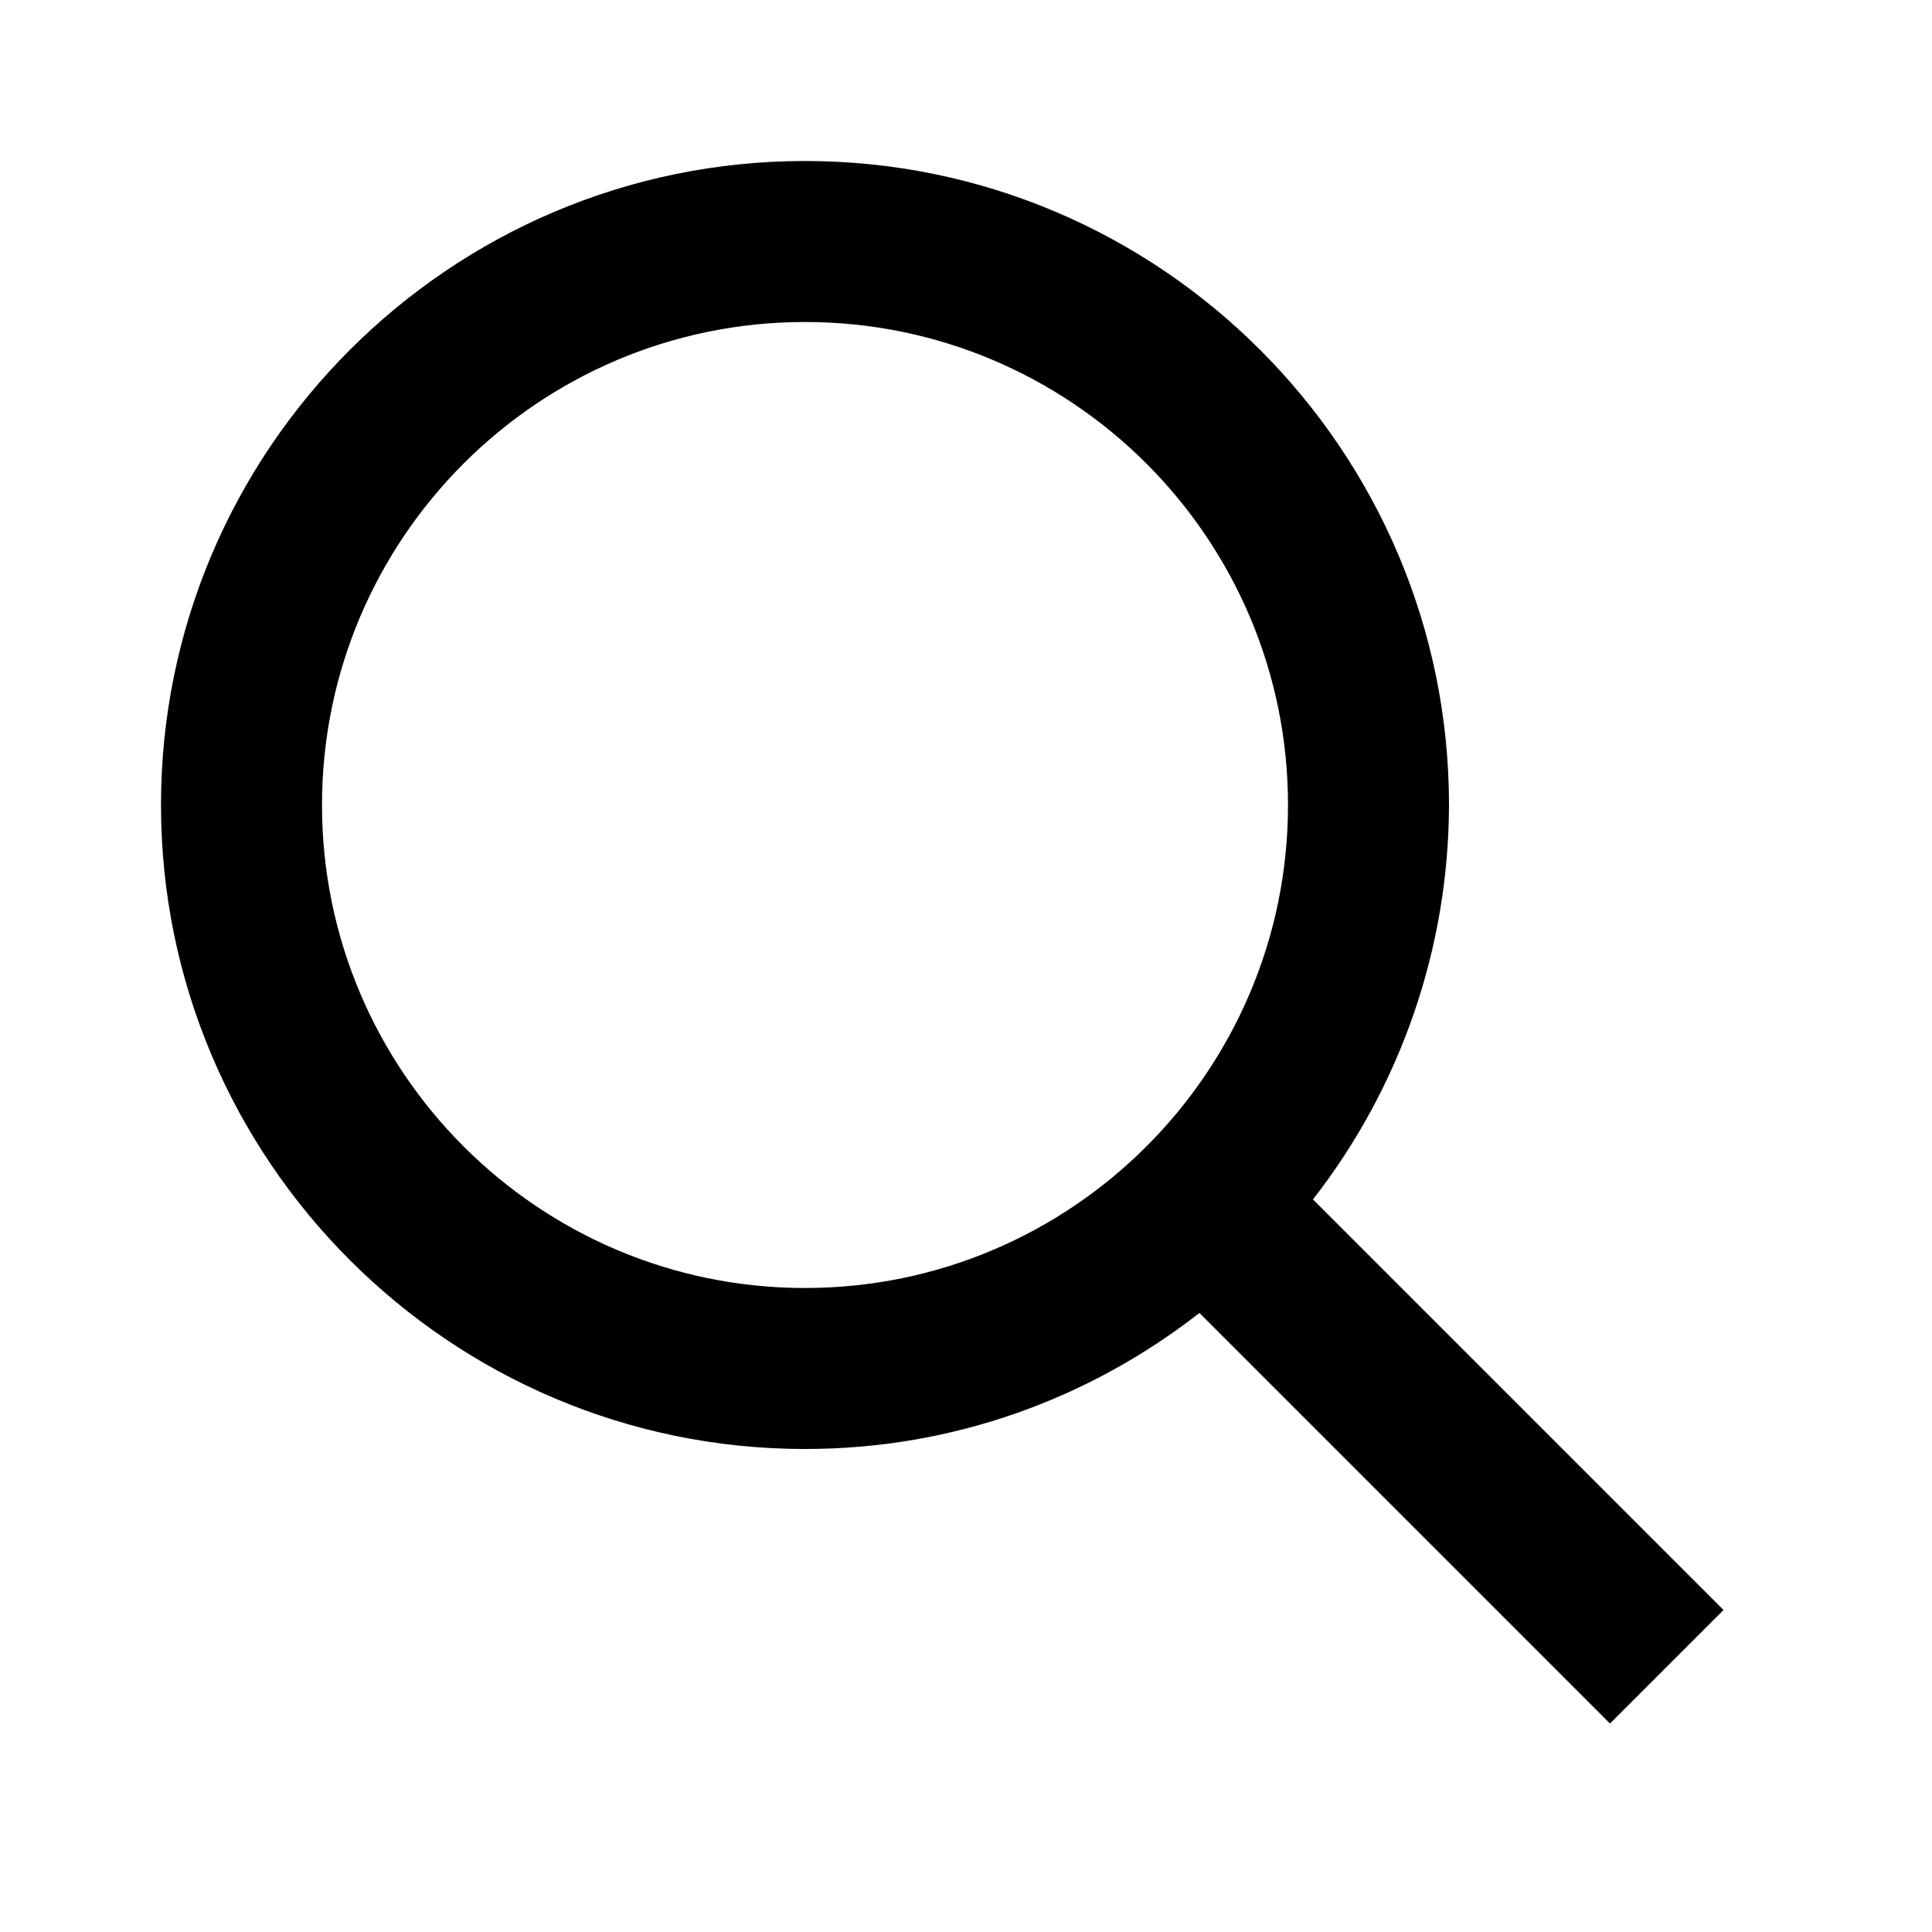
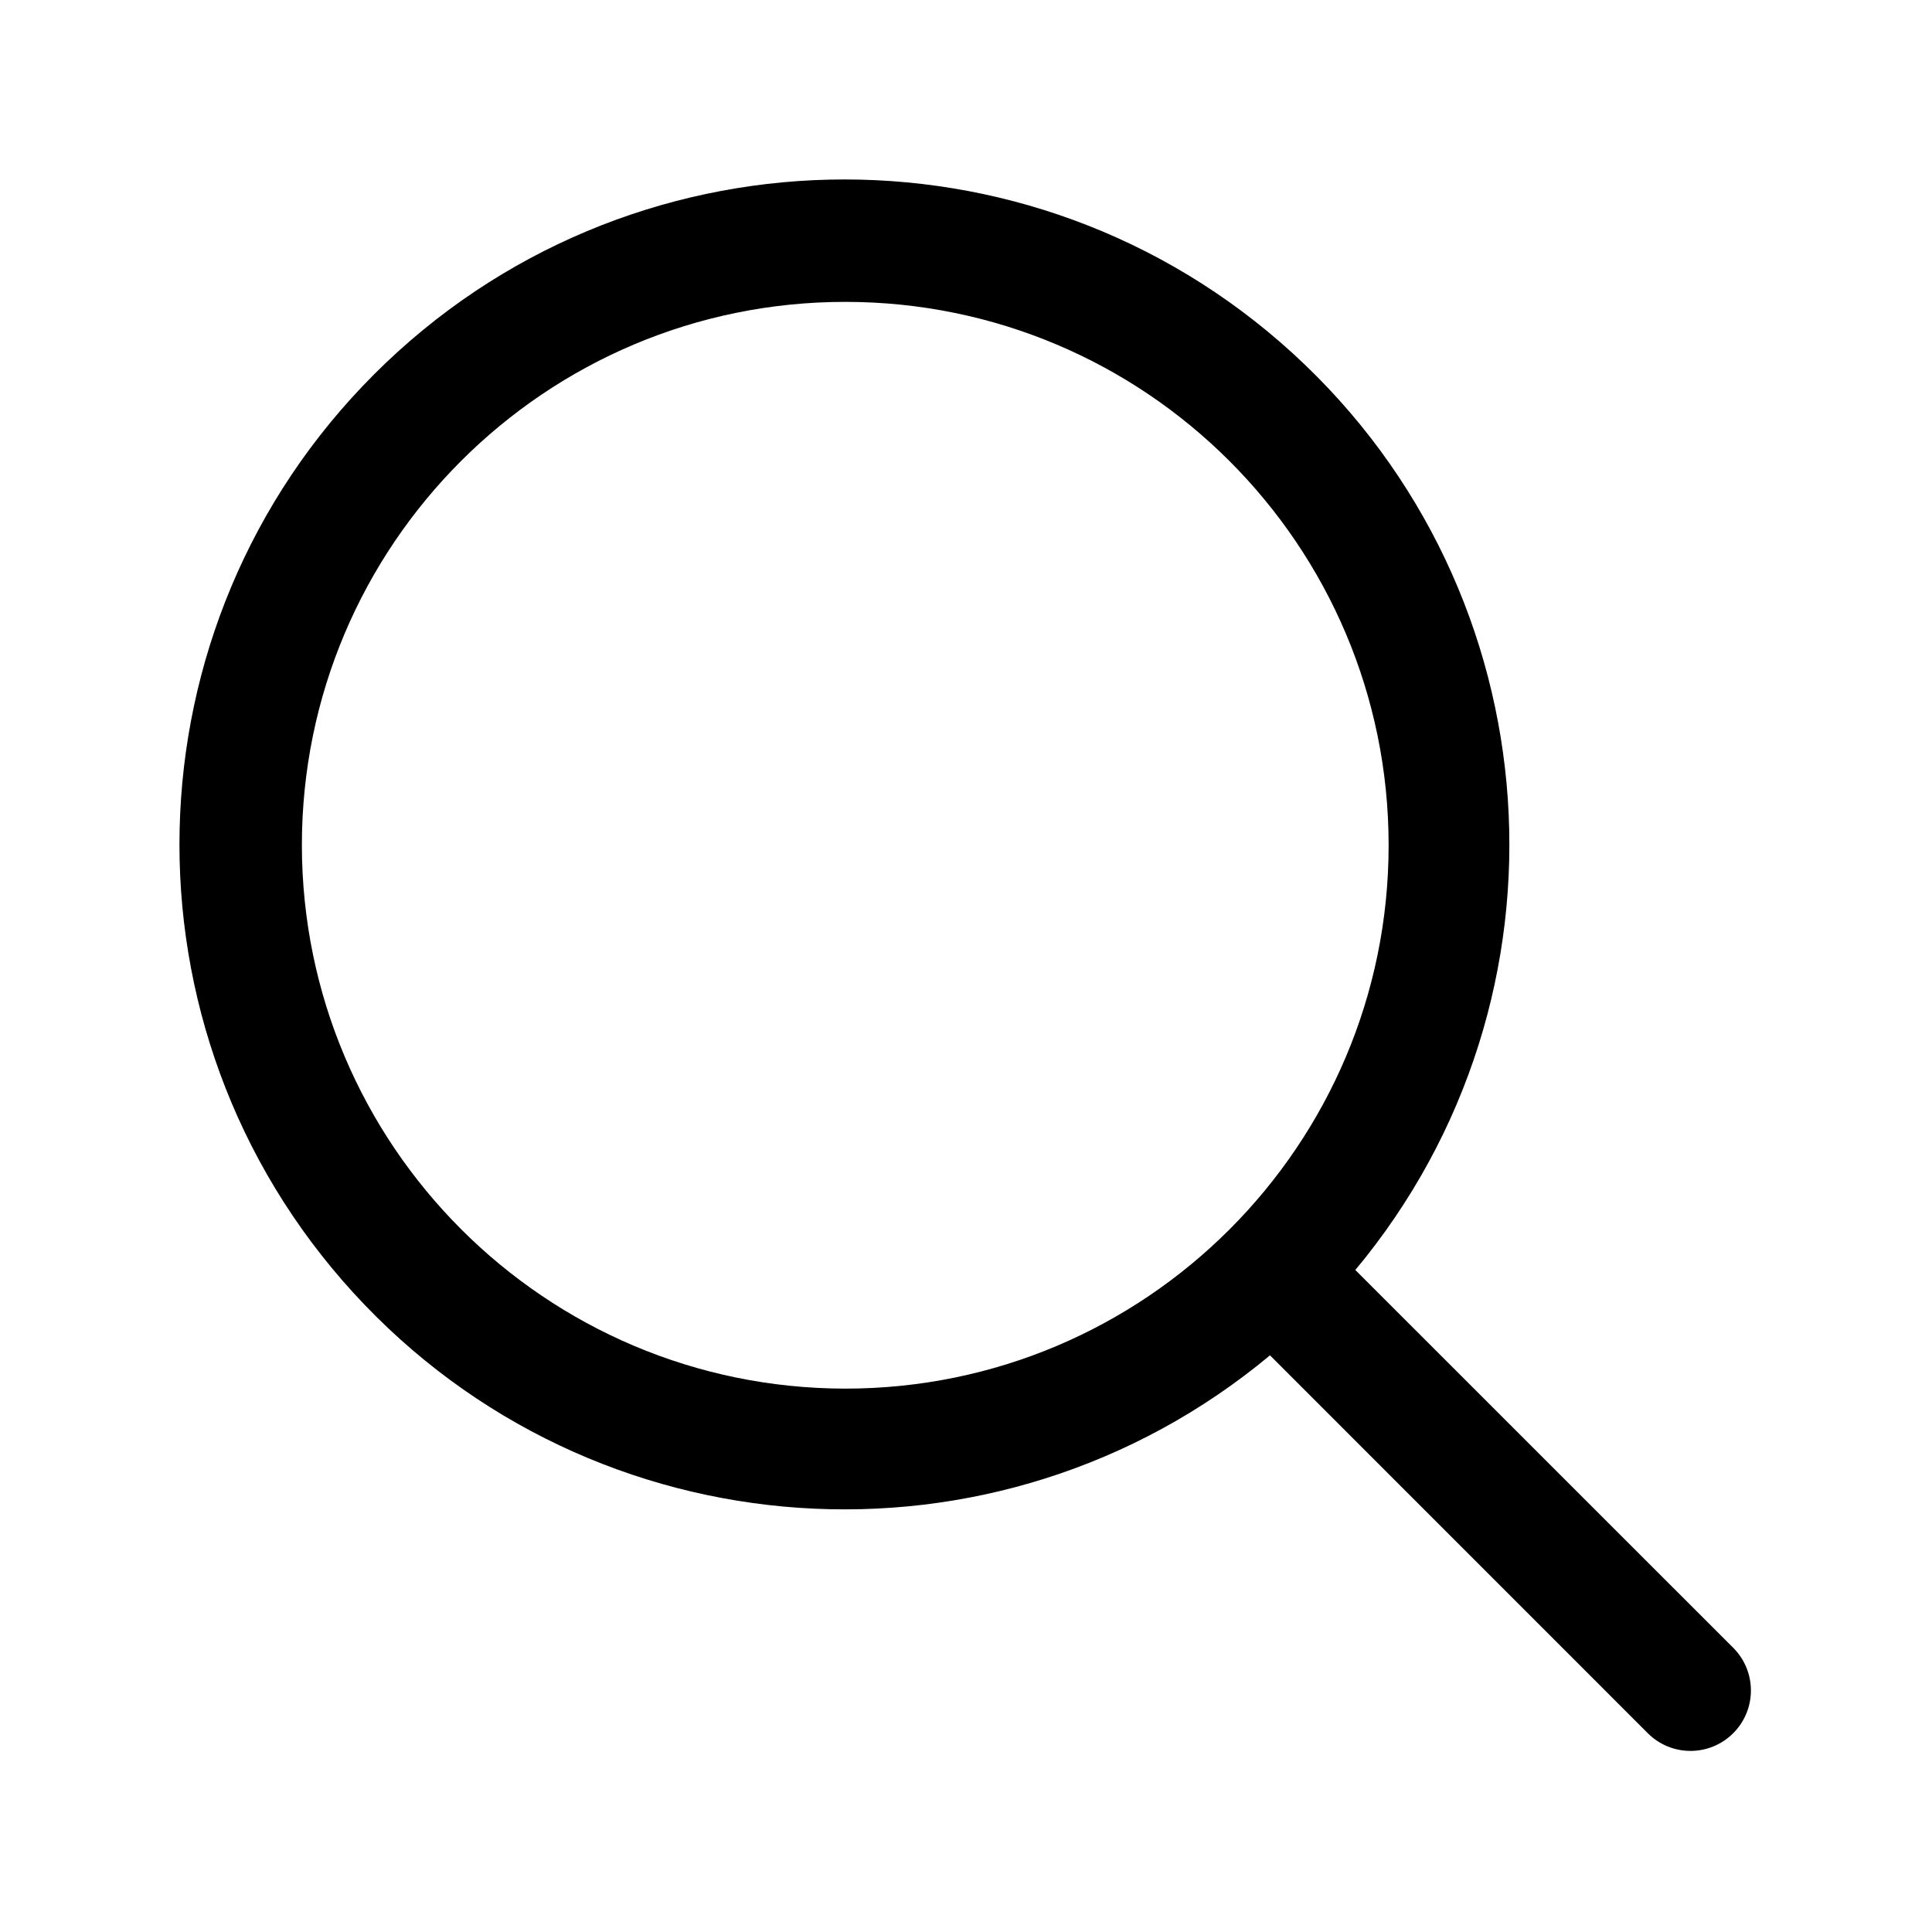
- <svg xmlns="http://www.w3.org/2000/svg" width="1em" height="1em" viewBox="0 0 24 24">
-   <path fill="currentColor" d="M18 10c0-4.41-3.59-8-8-8s-8 3.59-8 8s3.59 8 8 8c1.85 0 3.54-.63 4.9-1.69l5.1 5.1L21.41 20l-5.1-5.1A8 8 0 0 0 18 10M4 10c0-3.31 2.69-6 6-6s6 2.69 6 6s-2.69 6-6 6s-6-2.69-6-6" />
+ <svg xmlns="http://www.w3.org/2000/svg" width="1em" height="1em" viewBox="0 0 256 256">
+   <path fill="currentColor" d="m229.66 218.34l-50.07-50.06a88.11 88.11 0 1 0-11.31 11.31l50.06 50.07a8 8 0 0 0 11.32-11.32M40 112a72 72 0 1 1 72 72a72.08 72.08 0 0 1-72-72" />
</svg>
